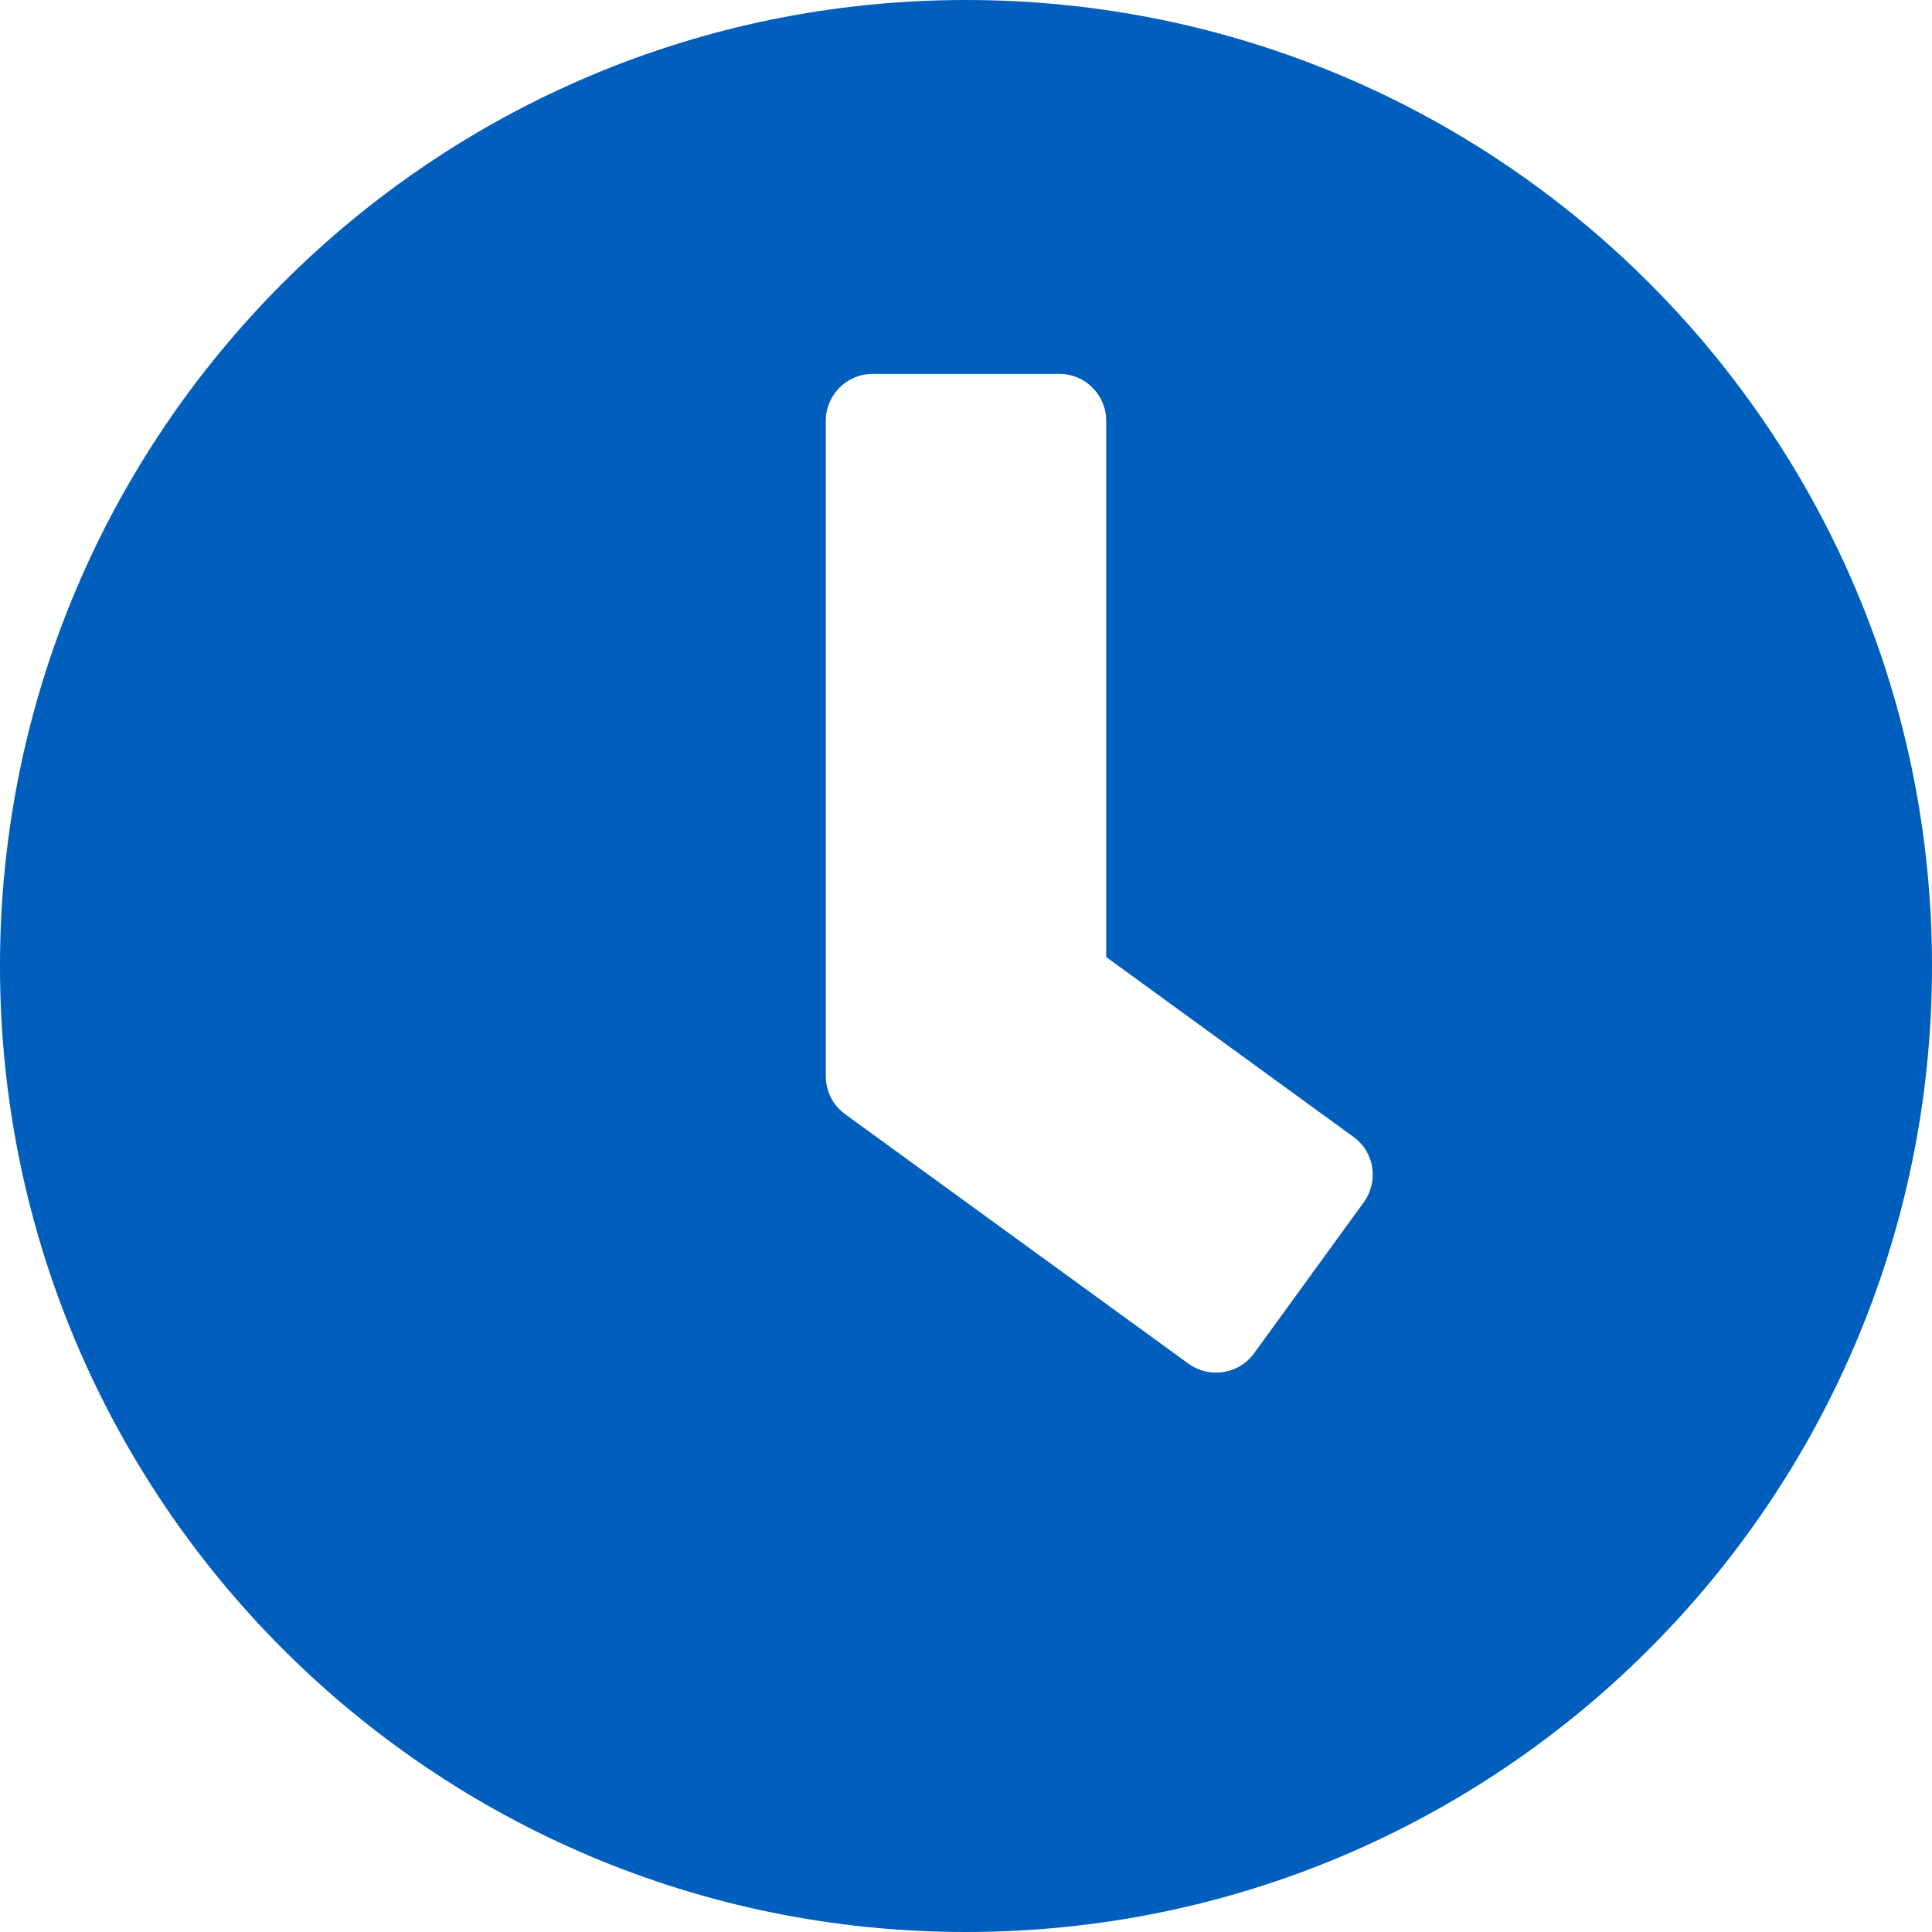
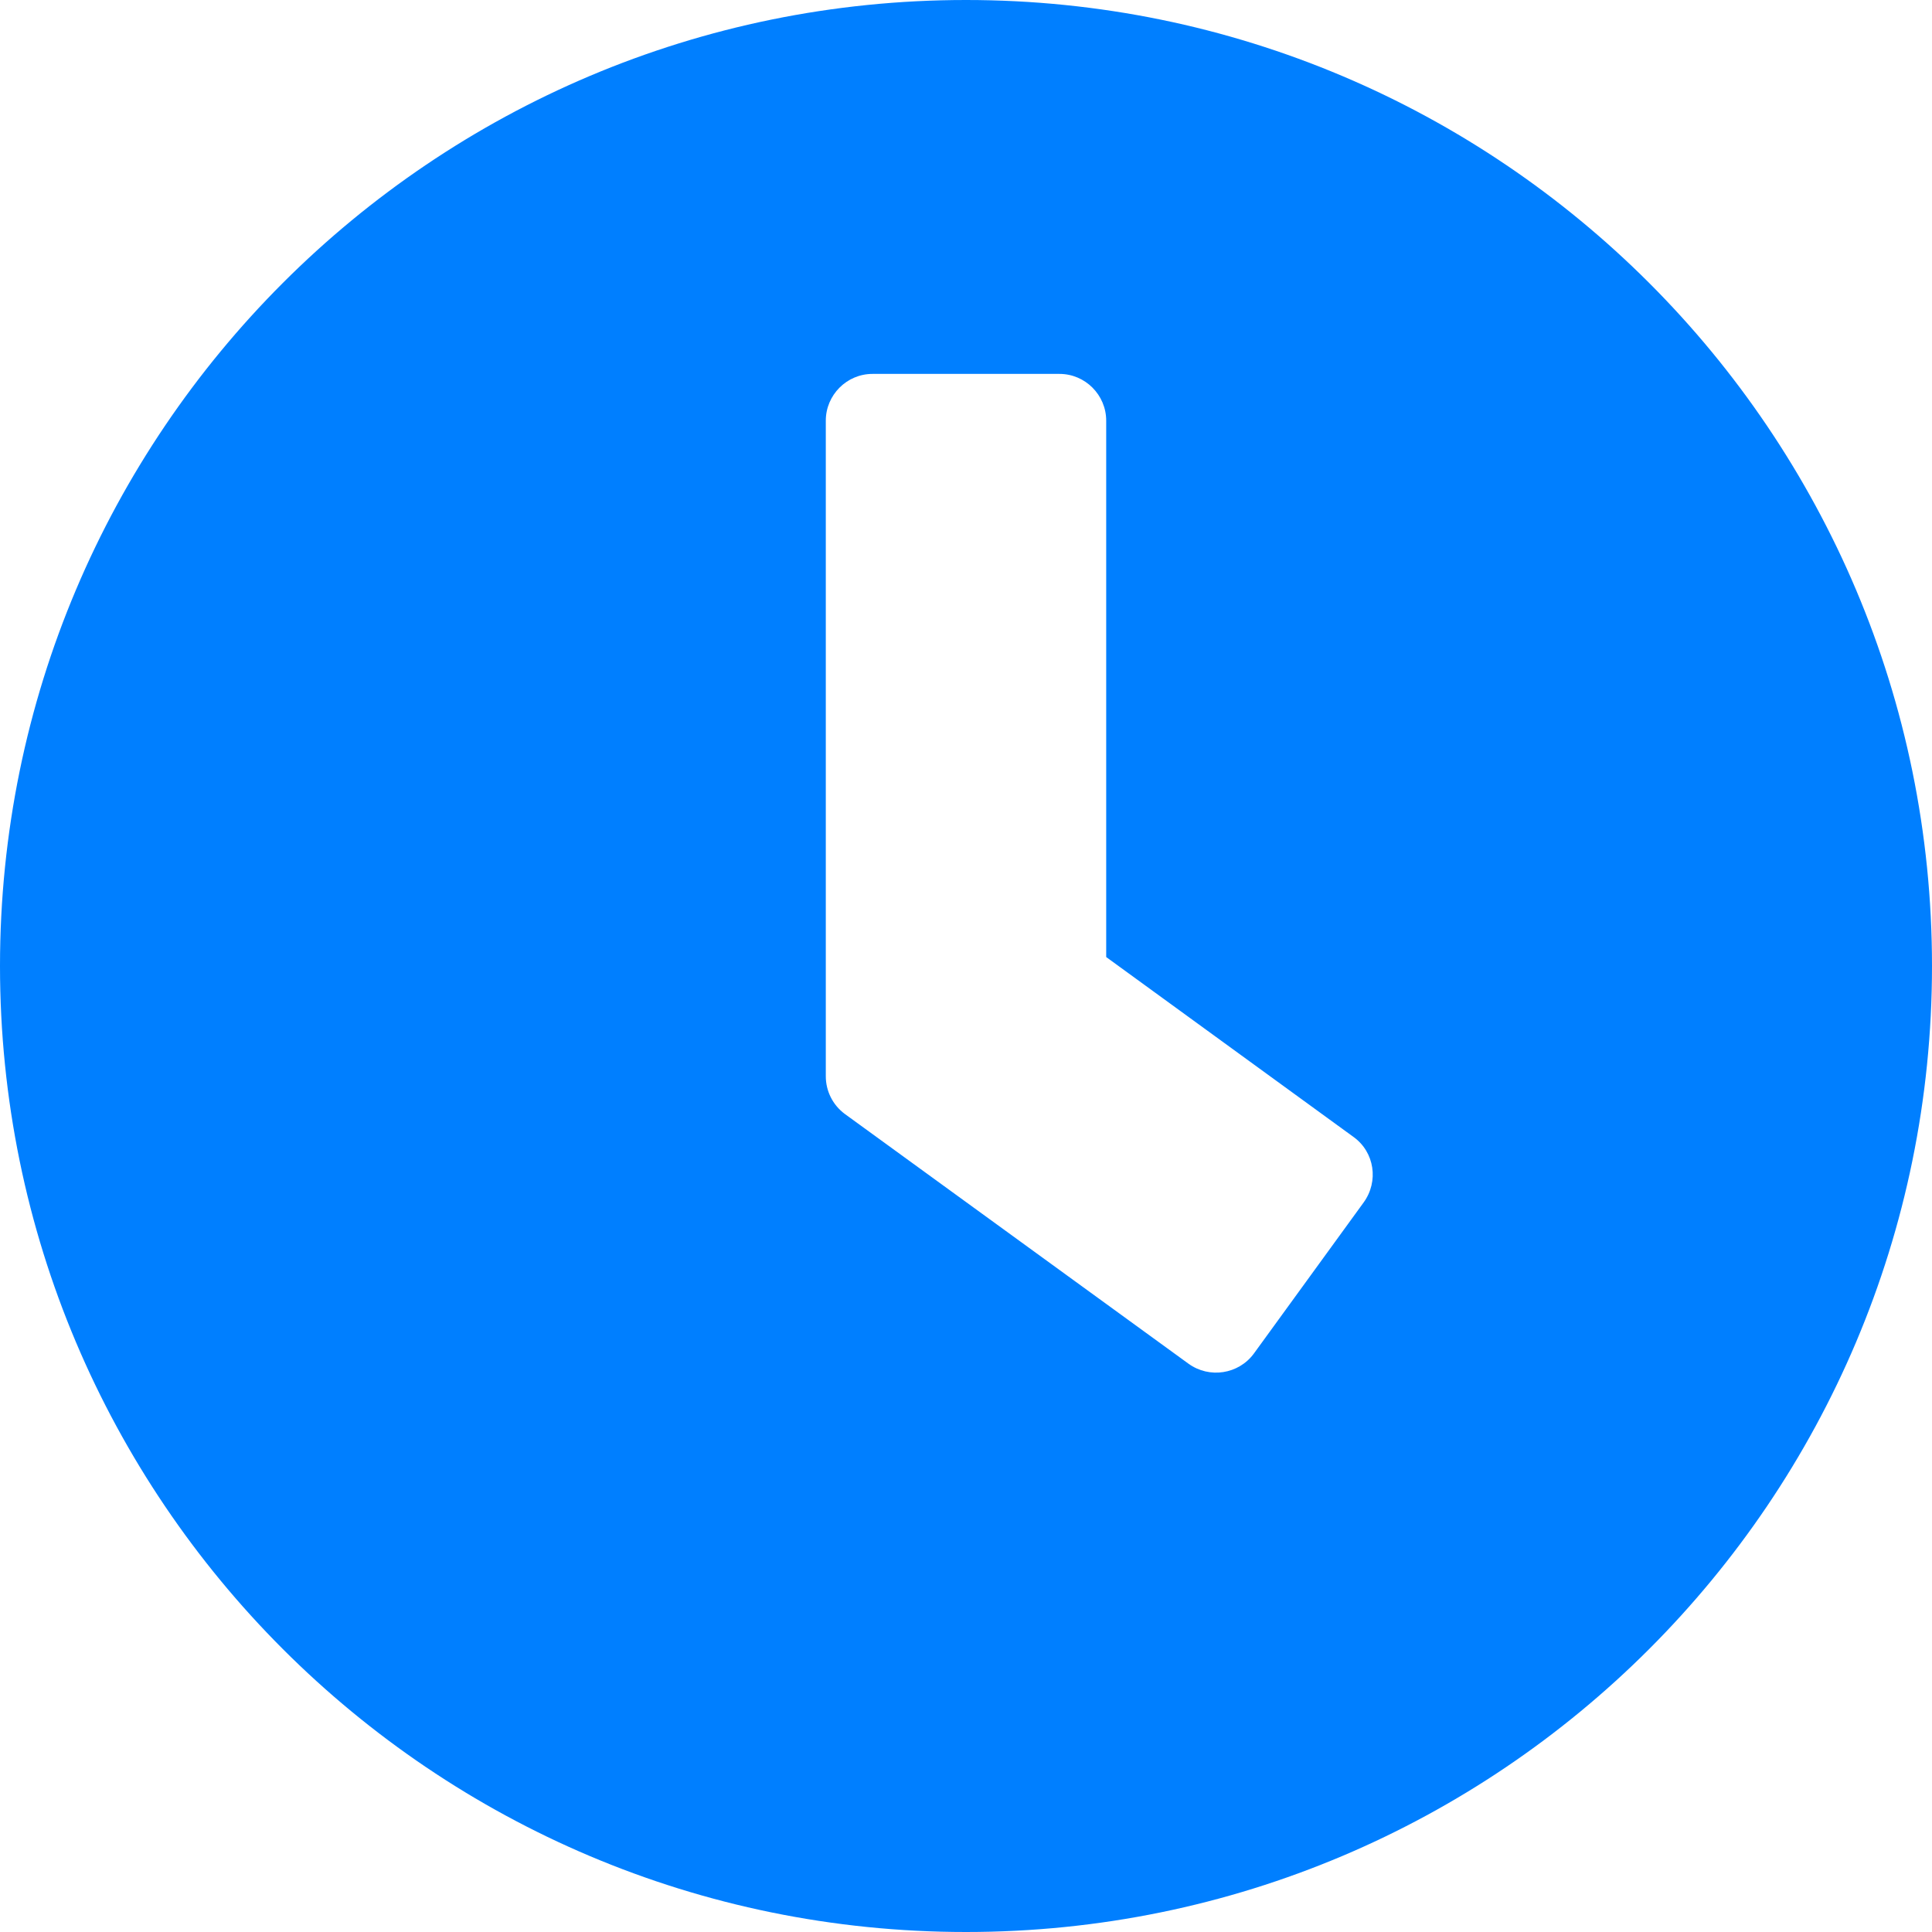
<svg xmlns="http://www.w3.org/2000/svg" width="30" height="30" viewBox="0 0 30 30" fill="none">
-   <path d="M15 0C6.714 0 0 6.714 0 15C0 23.286 6.714 30 15 30C23.286 30 30 23.286 30 15C30 6.714 23.286 0 15 0ZM18.454 21.175L13.119 17.298C12.931 17.159 12.823 16.942 12.823 16.712V6.532C12.823 6.133 13.149 5.806 13.548 5.806H16.452C16.851 5.806 17.177 6.133 17.177 6.532V14.861L21.018 17.655C21.345 17.891 21.411 18.345 21.175 18.671L19.47 21.018C19.234 21.339 18.78 21.411 18.454 21.175Z" fill="#005EBD" />
+   <path d="M15 0C6.714 0 0 6.714 0 15C0 23.286 6.714 30 15 30C23.286 30 30 23.286 30 15C30 6.714 23.286 0 15 0ZM18.454 21.175L13.119 17.298C12.931 17.159 12.823 16.942 12.823 16.712V6.532C12.823 6.133 13.149 5.806 13.548 5.806H16.452C16.851 5.806 17.177 6.133 17.177 6.532V14.861L21.018 17.655C21.345 17.891 21.411 18.345 21.175 18.671L19.47 21.018C19.234 21.339 18.78 21.411 18.454 21.175Z" fill="#007FFF" />
</svg>
